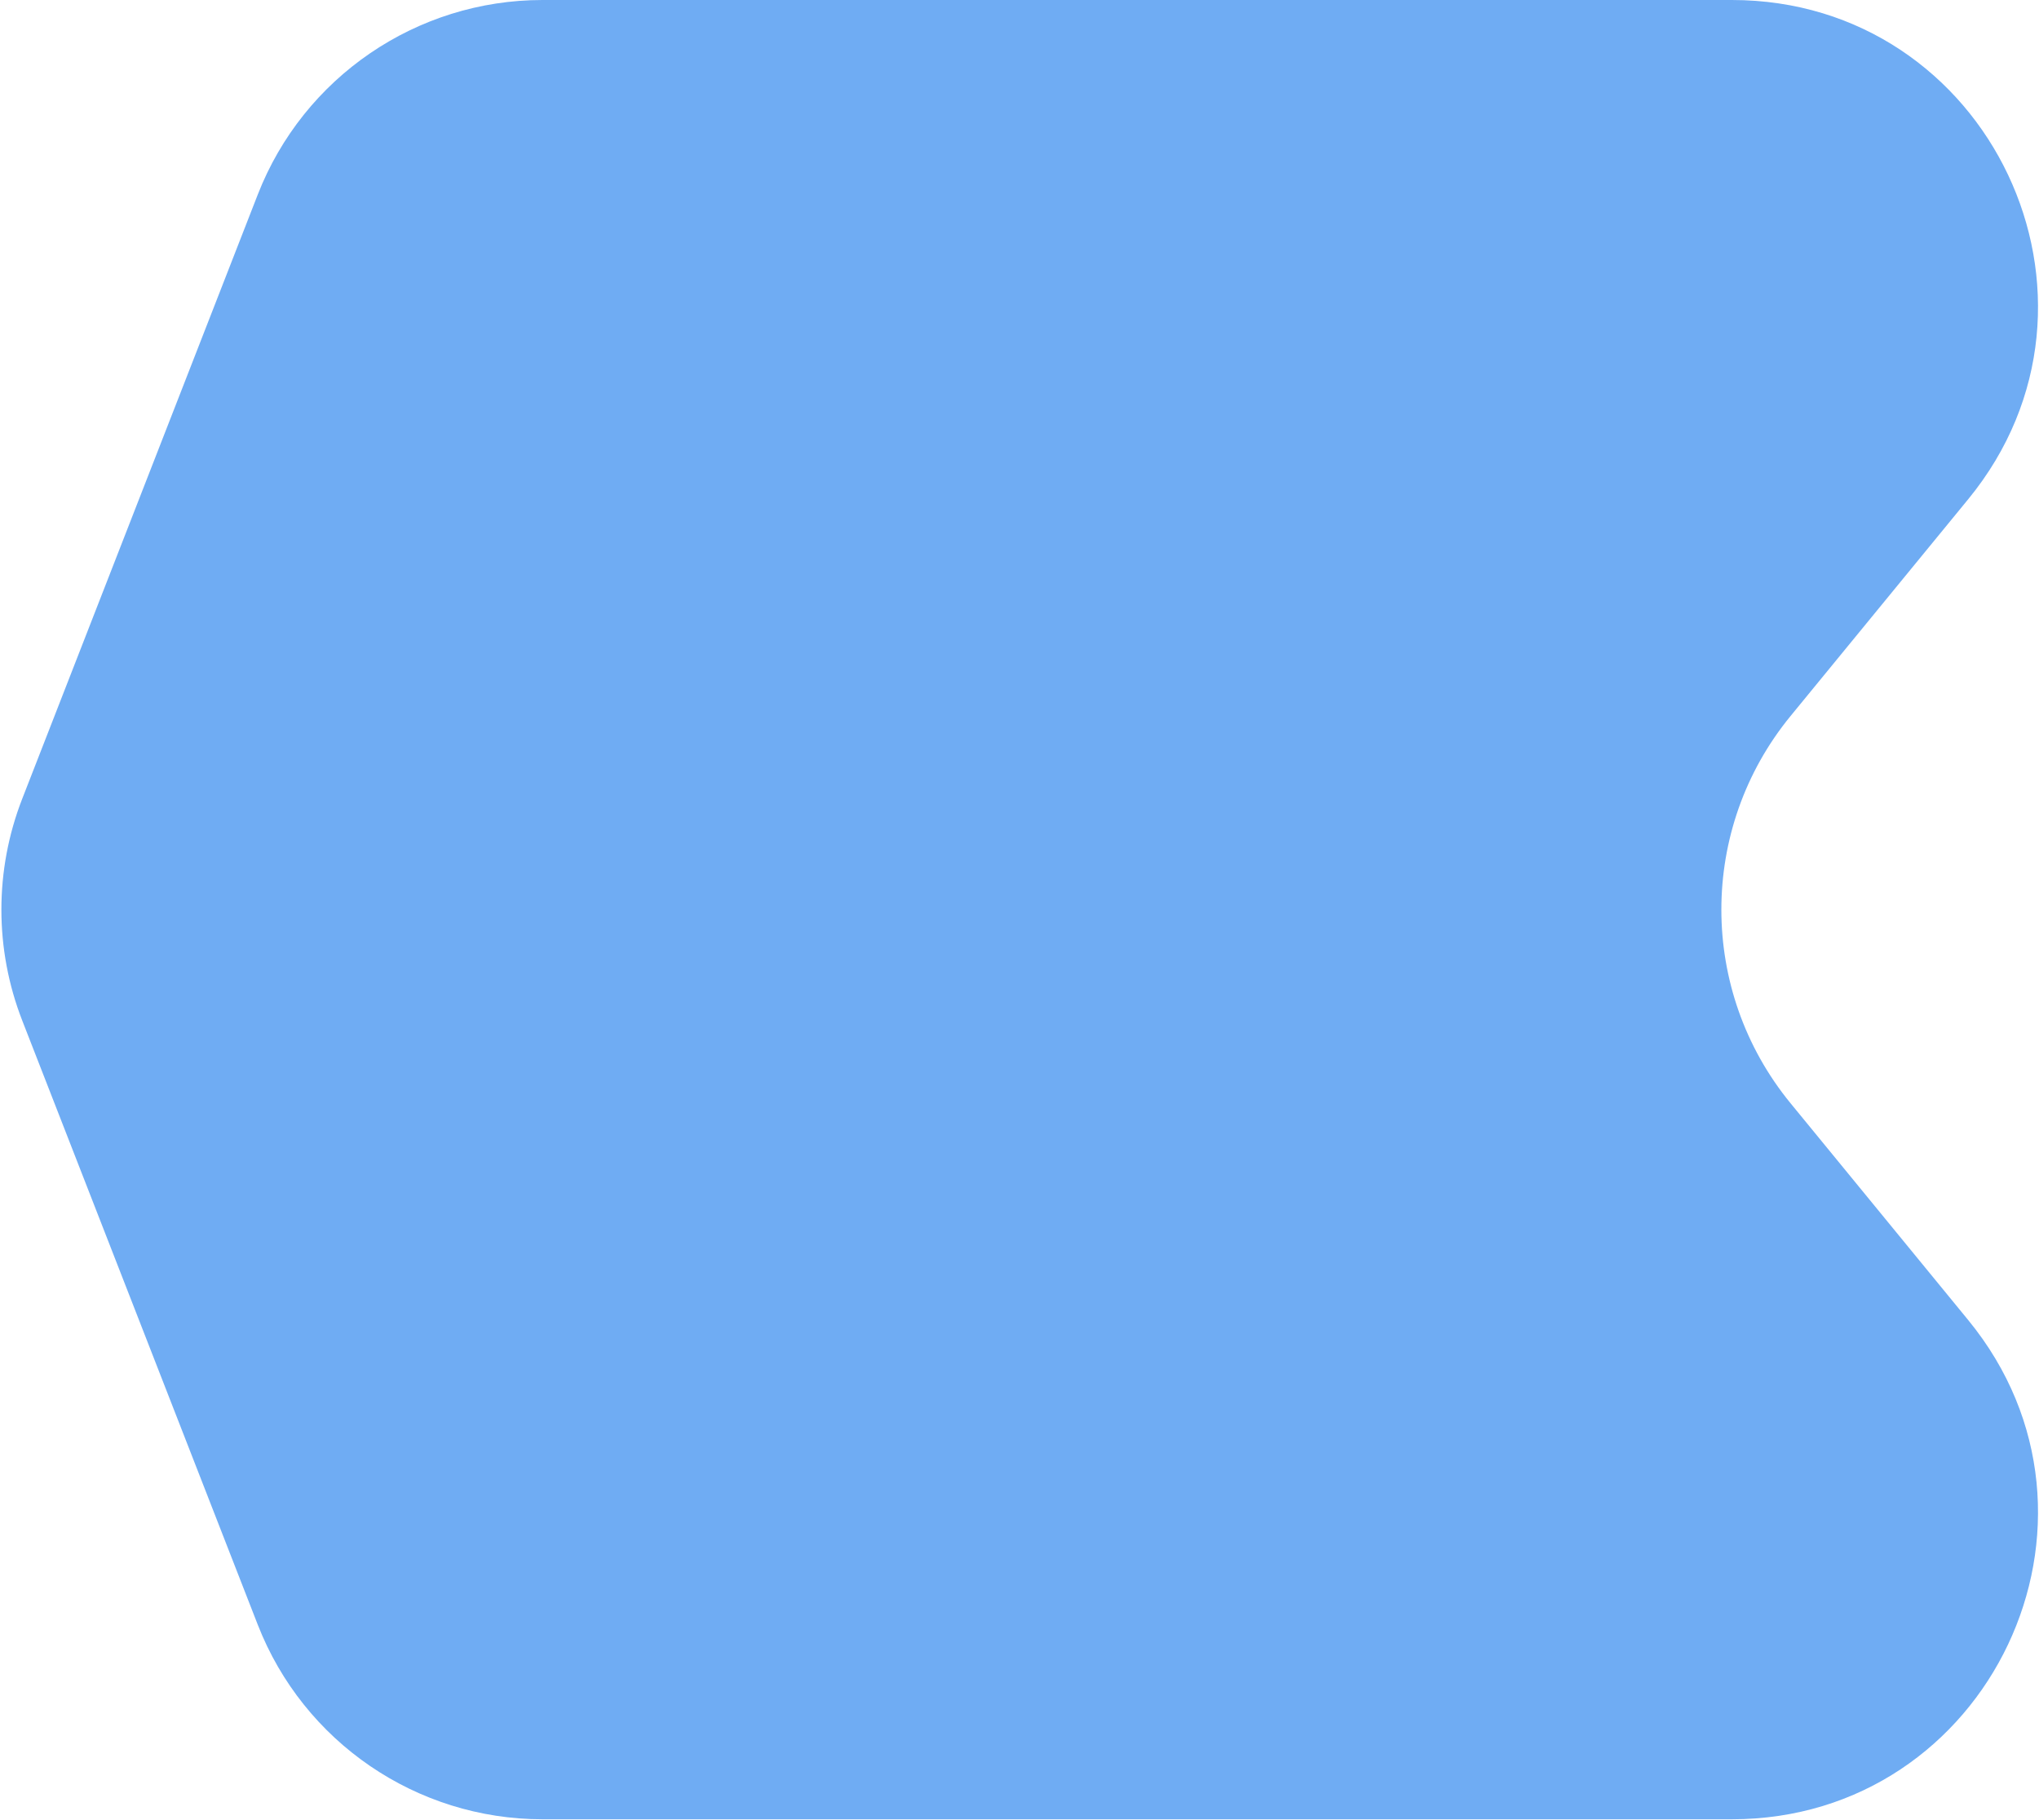
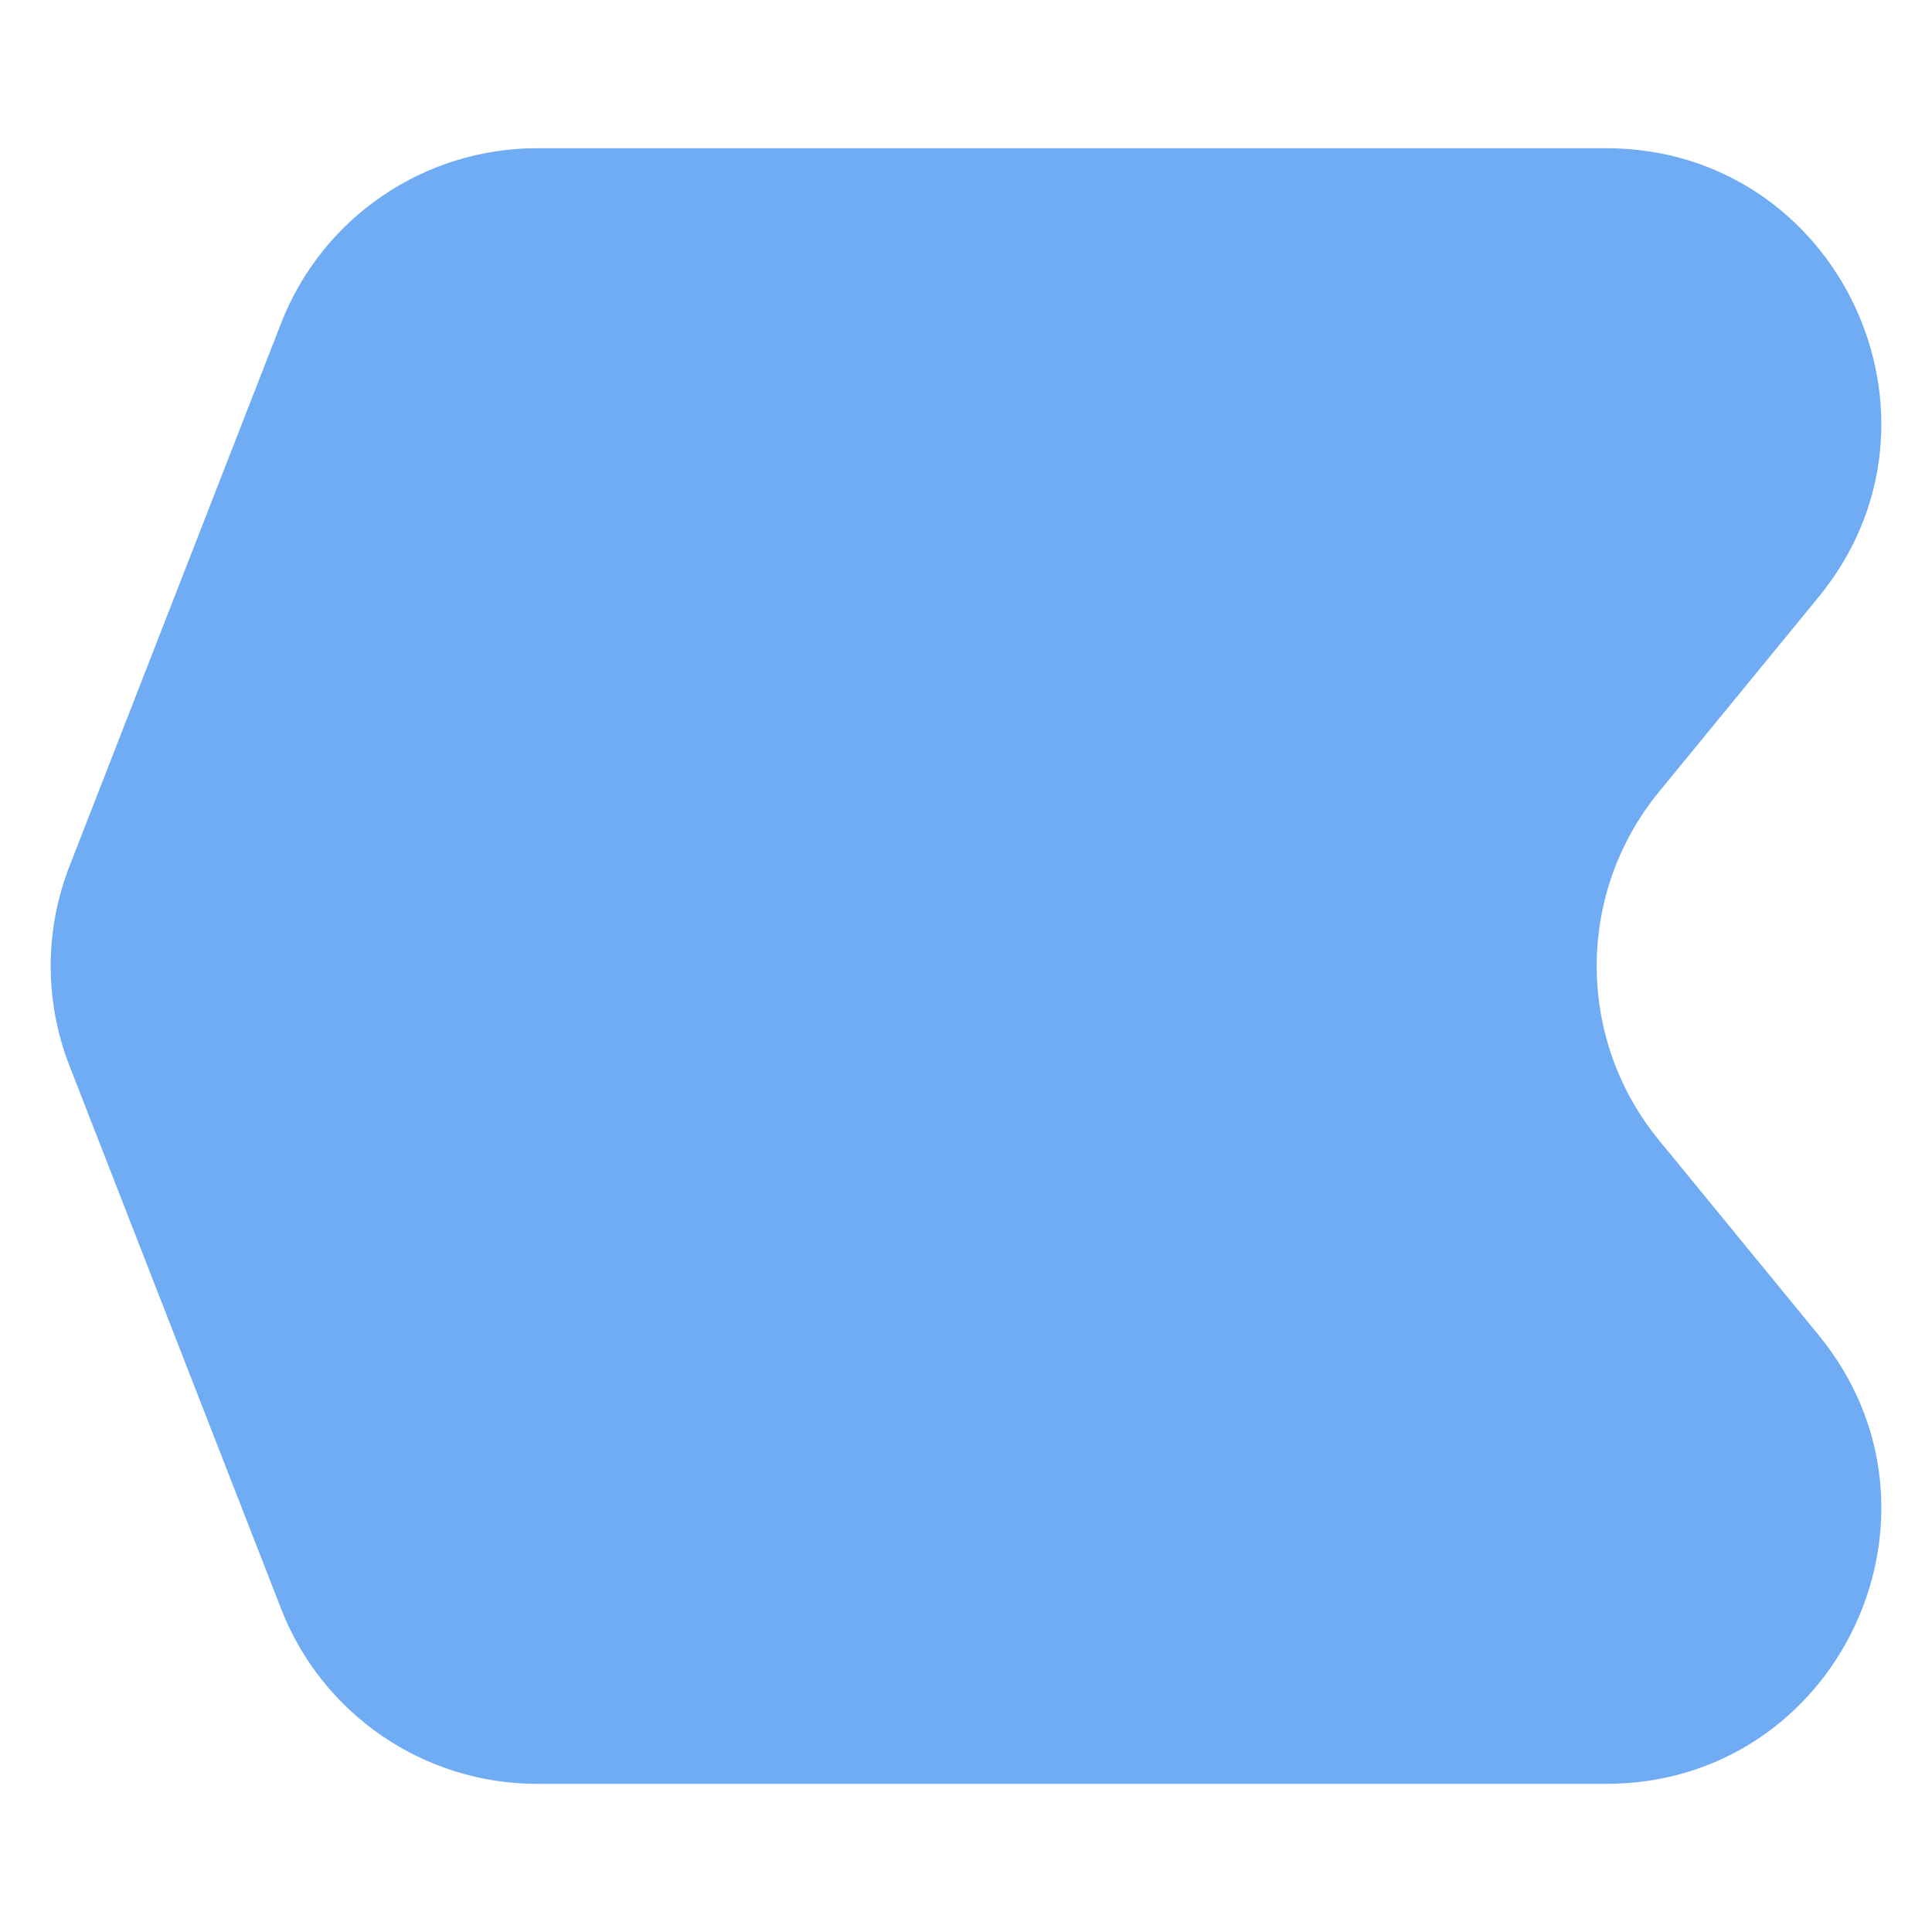
- <svg xmlns="http://www.w3.org/2000/svg" width="874" height="780" viewBox="0 0 874 780" fill="none">
-   <path d="M110.484 83.429C130.09 33.124 178.551 0 232.541 0H742.334C852.887 0 913.73 128.498 843.67 214.018L767.511 306.982C727.959 355.261 727.959 424.739 767.511 473.018L843.67 565.982C913.73 651.502 852.887 780 742.334 780H232.541C178.551 780 130.09 746.876 110.484 696.571L9.54 437.571C-2.383 406.978 -2.383 373.022 9.541 342.429L110.484 83.429Z" fill="#6FACF3" />
+ <svg xmlns="http://www.w3.org/2000/svg" version="1.1" id="Layer_1" x="0px" y="0px" viewBox="0 0 250 250" style="enable-background:new 0 0 250 250;" xml:space="preserve">
+   <style type="text/css">
+ 	.st0{fill:#6FACF3;}
+ </style>
+   <path class="st0" d="M36.38,41.81C41.7,28.16,54.85,19.18,69.5,19.18h138.33c30,0,46.51,34.87,27.5,58.07l-20.67,25.23  c-10.73,13.1-10.73,31.95,0,45.05l20.67,25.23c19.01,23.21,2.5,58.07-27.5,58.07H69.5c-14.65,0-27.8-8.99-33.12-22.64L8.99,137.91  c-3.24-8.3-3.24-17.52,0-25.82L36.38,41.81z" />
</svg>
